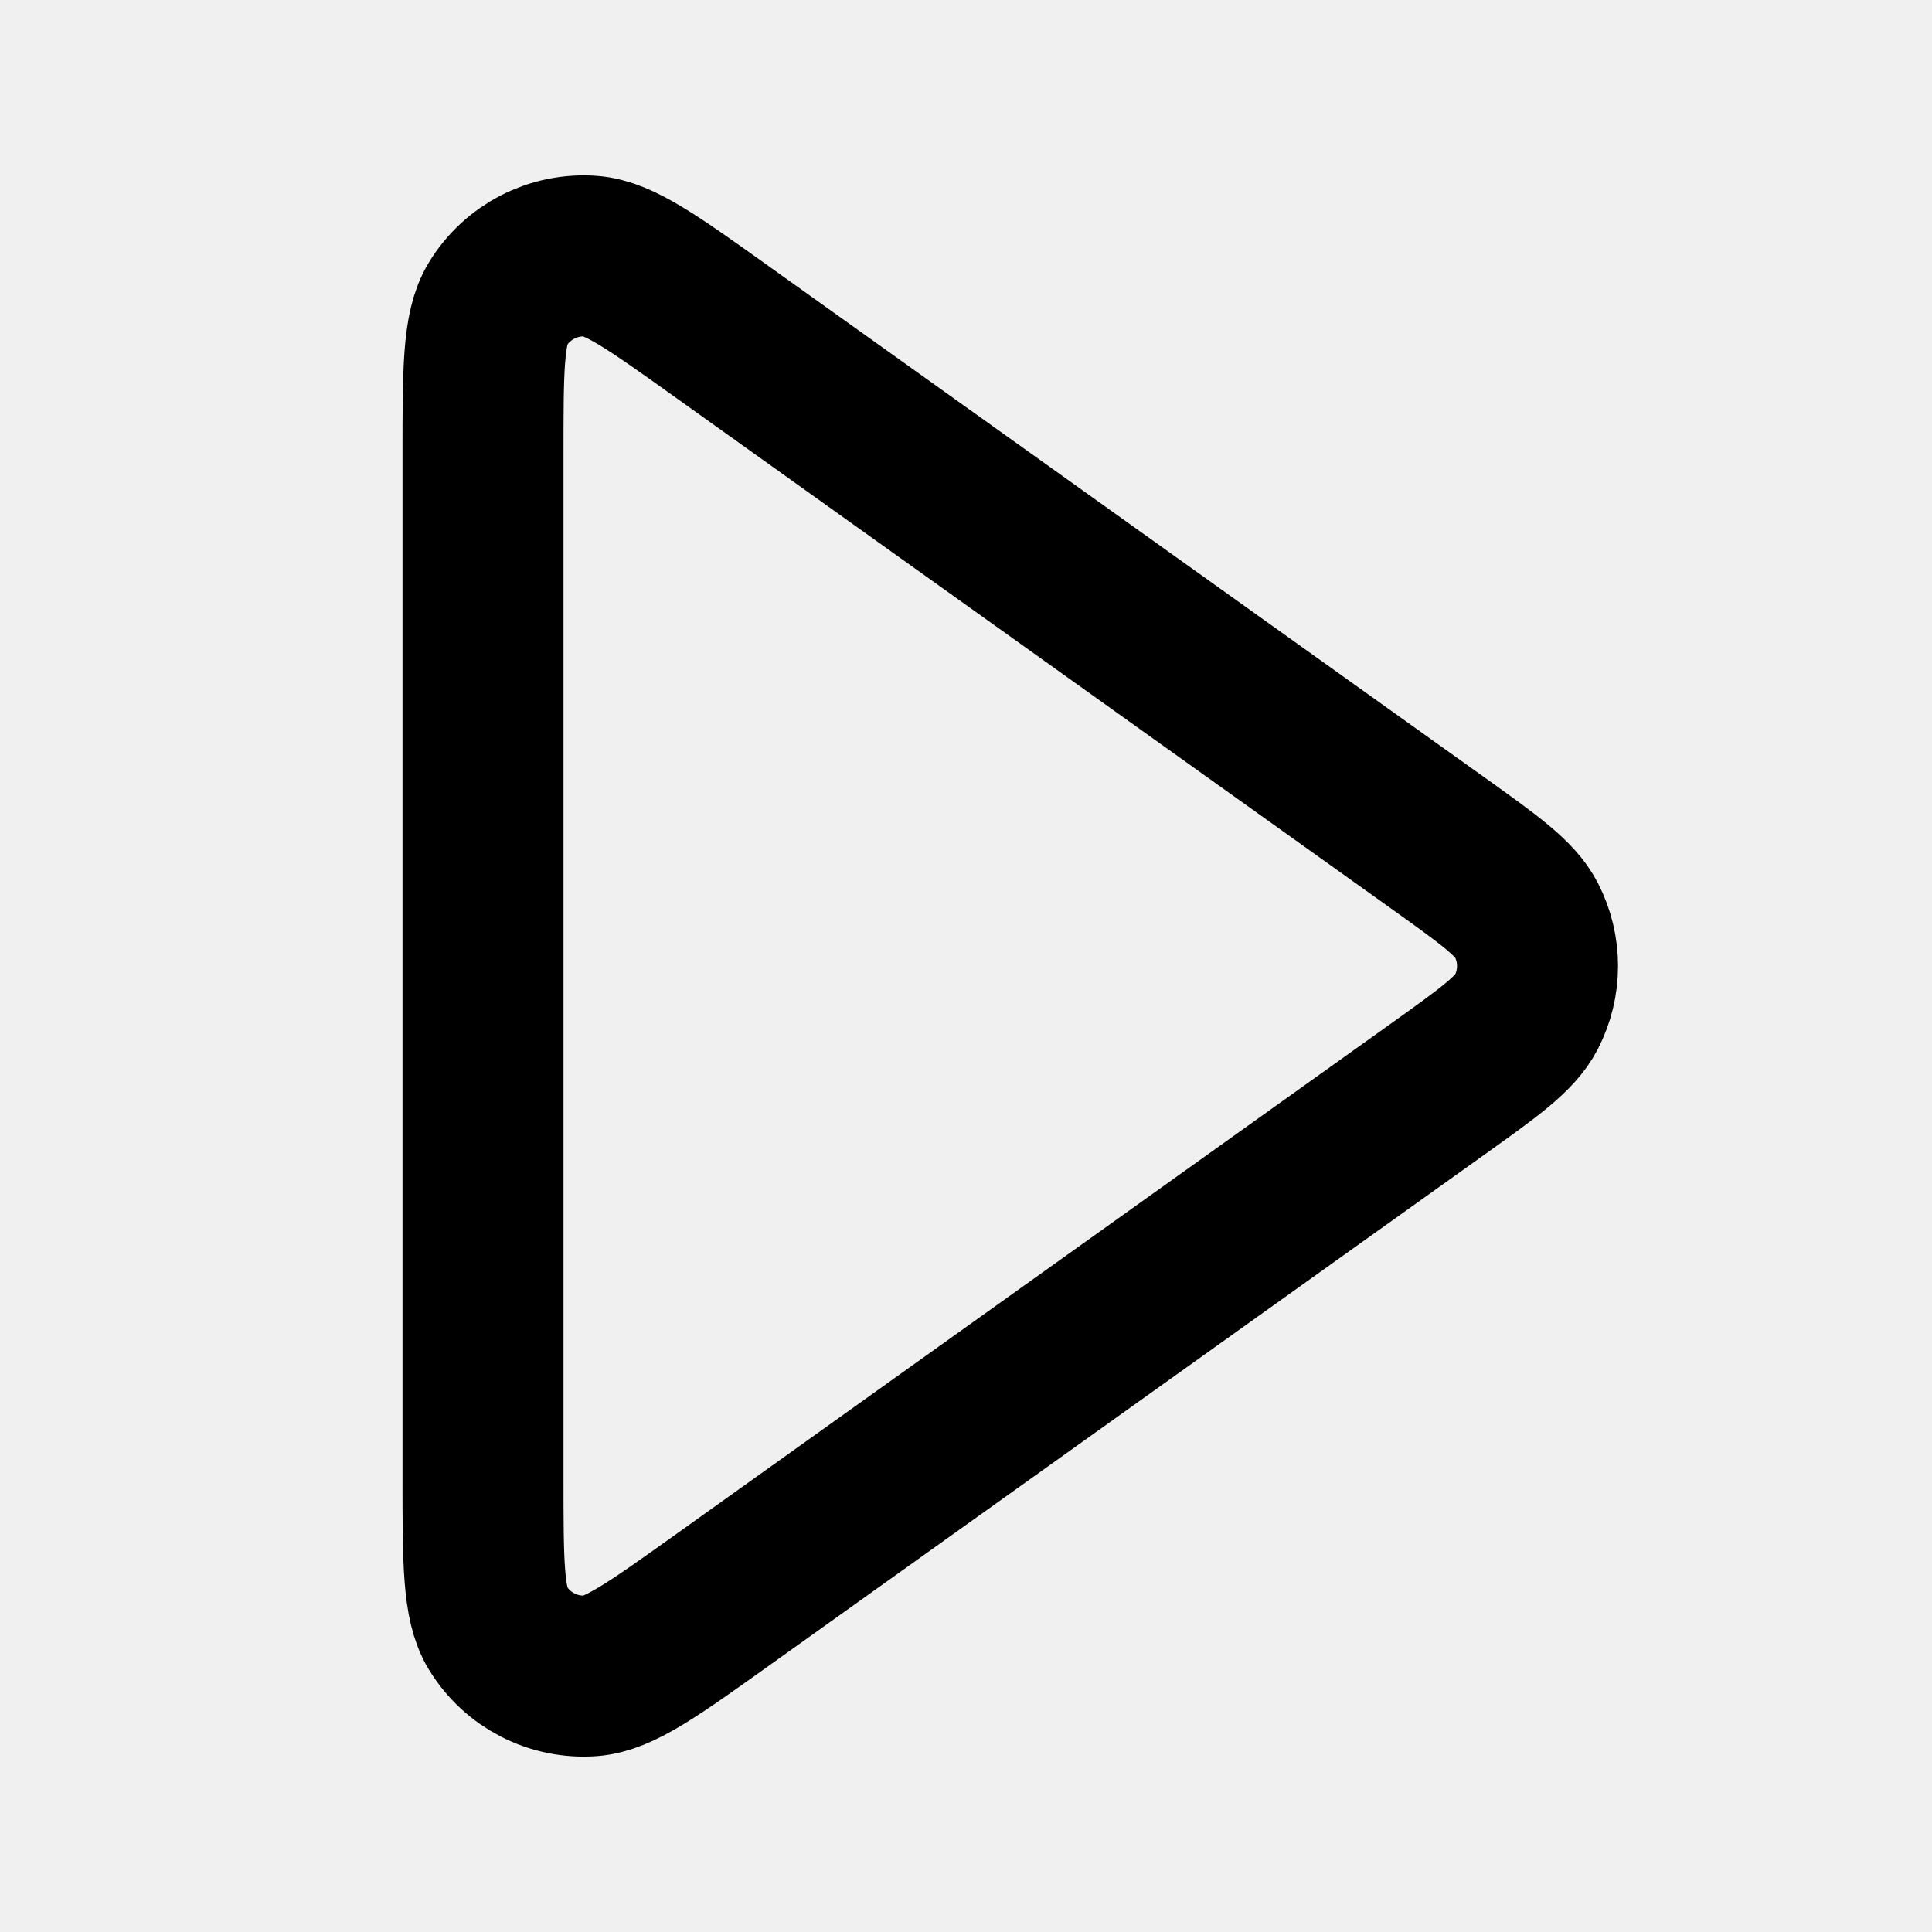
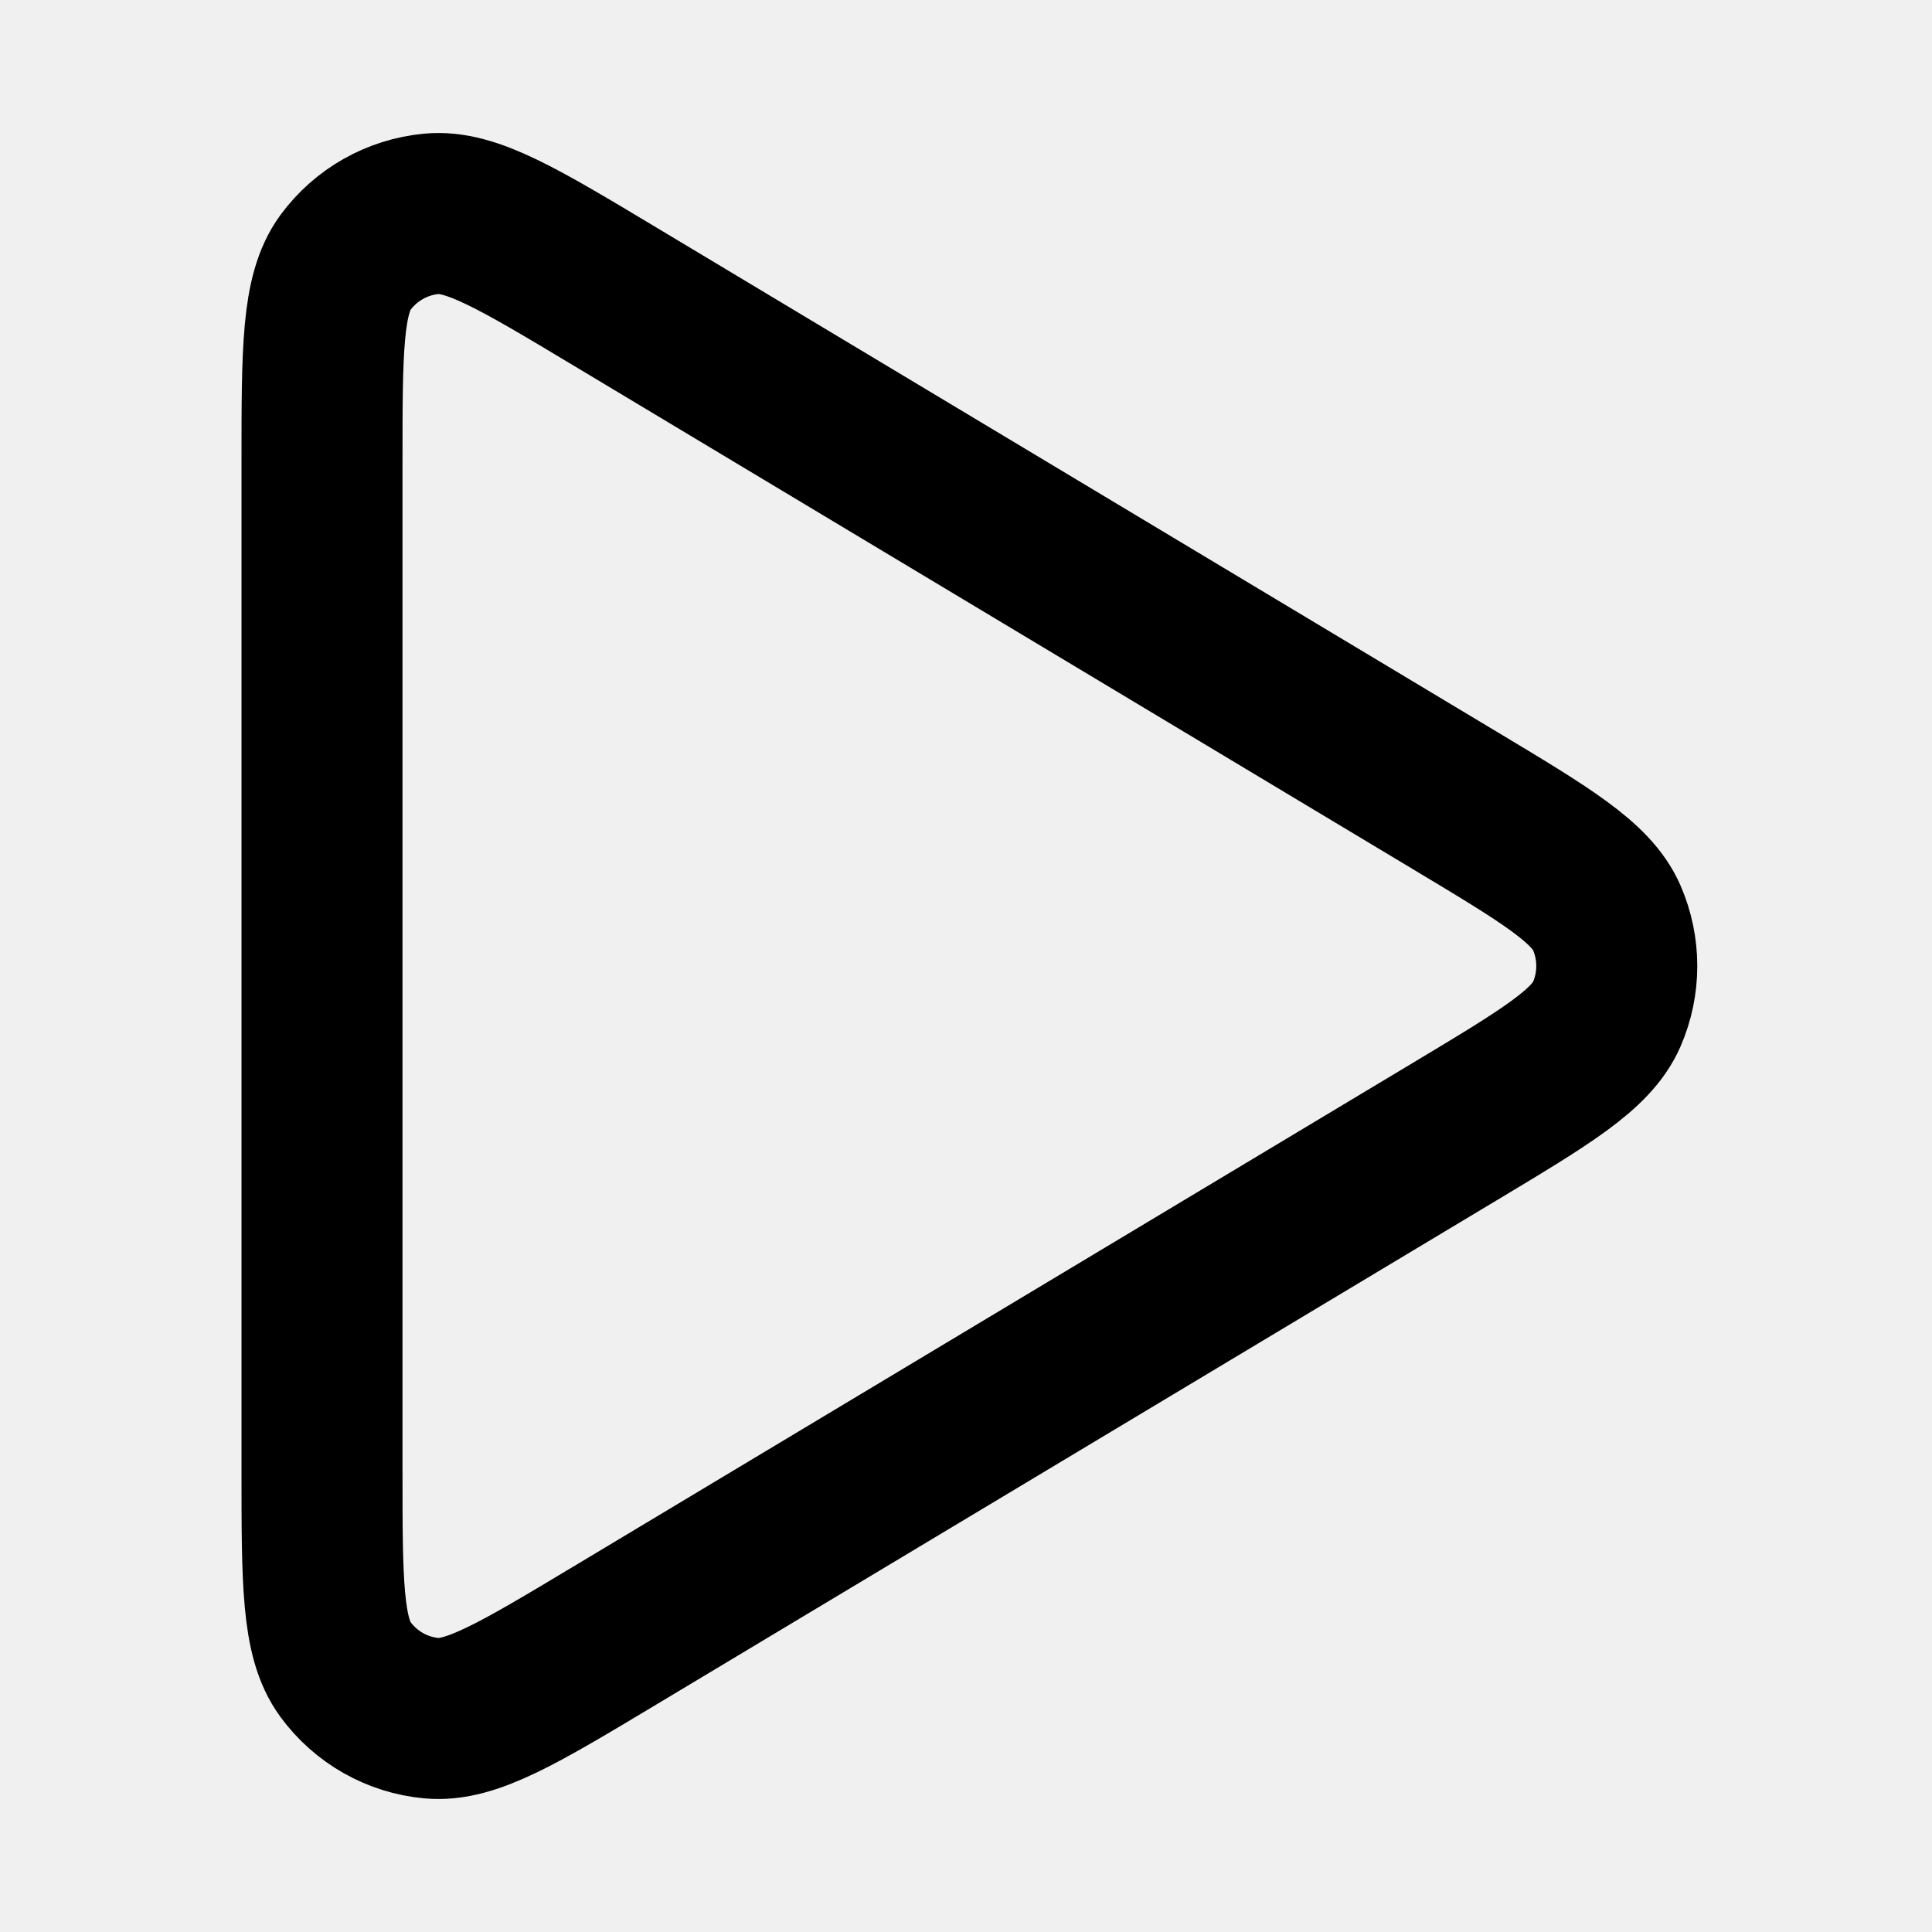
<svg xmlns="http://www.w3.org/2000/svg" width="24" height="24" viewBox="0 0 24 24" fill="none">
  <g clip-path="url(#clip0)">
-     <path d="M17.864 10.474L8.965 4.118C8.115 3.511 7.691 3.208 7.341 3.182C6.874 3.148 6.427 3.378 6.183 3.778C6 4.078 6 4.6 6 5.643V18.357C6 19.4 6 19.922 6.183 20.222C6.427 20.622 6.874 20.852 7.341 20.818C7.691 20.792 8.115 20.489 8.965 19.882L17.864 13.526C18.503 13.069 18.822 12.841 18.961 12.572C19.146 12.213 19.146 11.787 18.961 11.428C18.822 11.159 18.503 10.931 17.864 10.474Z" stroke="black" stroke-width="2" stroke-linecap="round" stroke-linejoin="round" />
+     <path d="M18.07 9.942L7.635 3.681C6.445 2.967 5.85 2.61 5.361 2.656C4.934 2.696 4.545 2.916 4.291 3.261C4 3.658 4 4.351 4 5.739V18.261C4 19.649 4 20.342 4.291 20.738C4.545 21.084 4.934 21.305 5.361 21.344C5.85 21.39 6.445 21.033 7.635 20.319L18.07 14.058C19.201 13.379 19.767 13.04 19.959 12.601C20.126 12.218 20.126 11.782 19.959 11.399C19.767 10.96 19.201 10.621 18.07 9.942Z" stroke="black" stroke-width="2" stroke-linecap="round" stroke-linejoin="round" />
  </g>
  <defs>
    <clipPath id="clip0">
      <rect width="24" height="24" fill="white" />
    </clipPath>
  </defs>
</svg>
